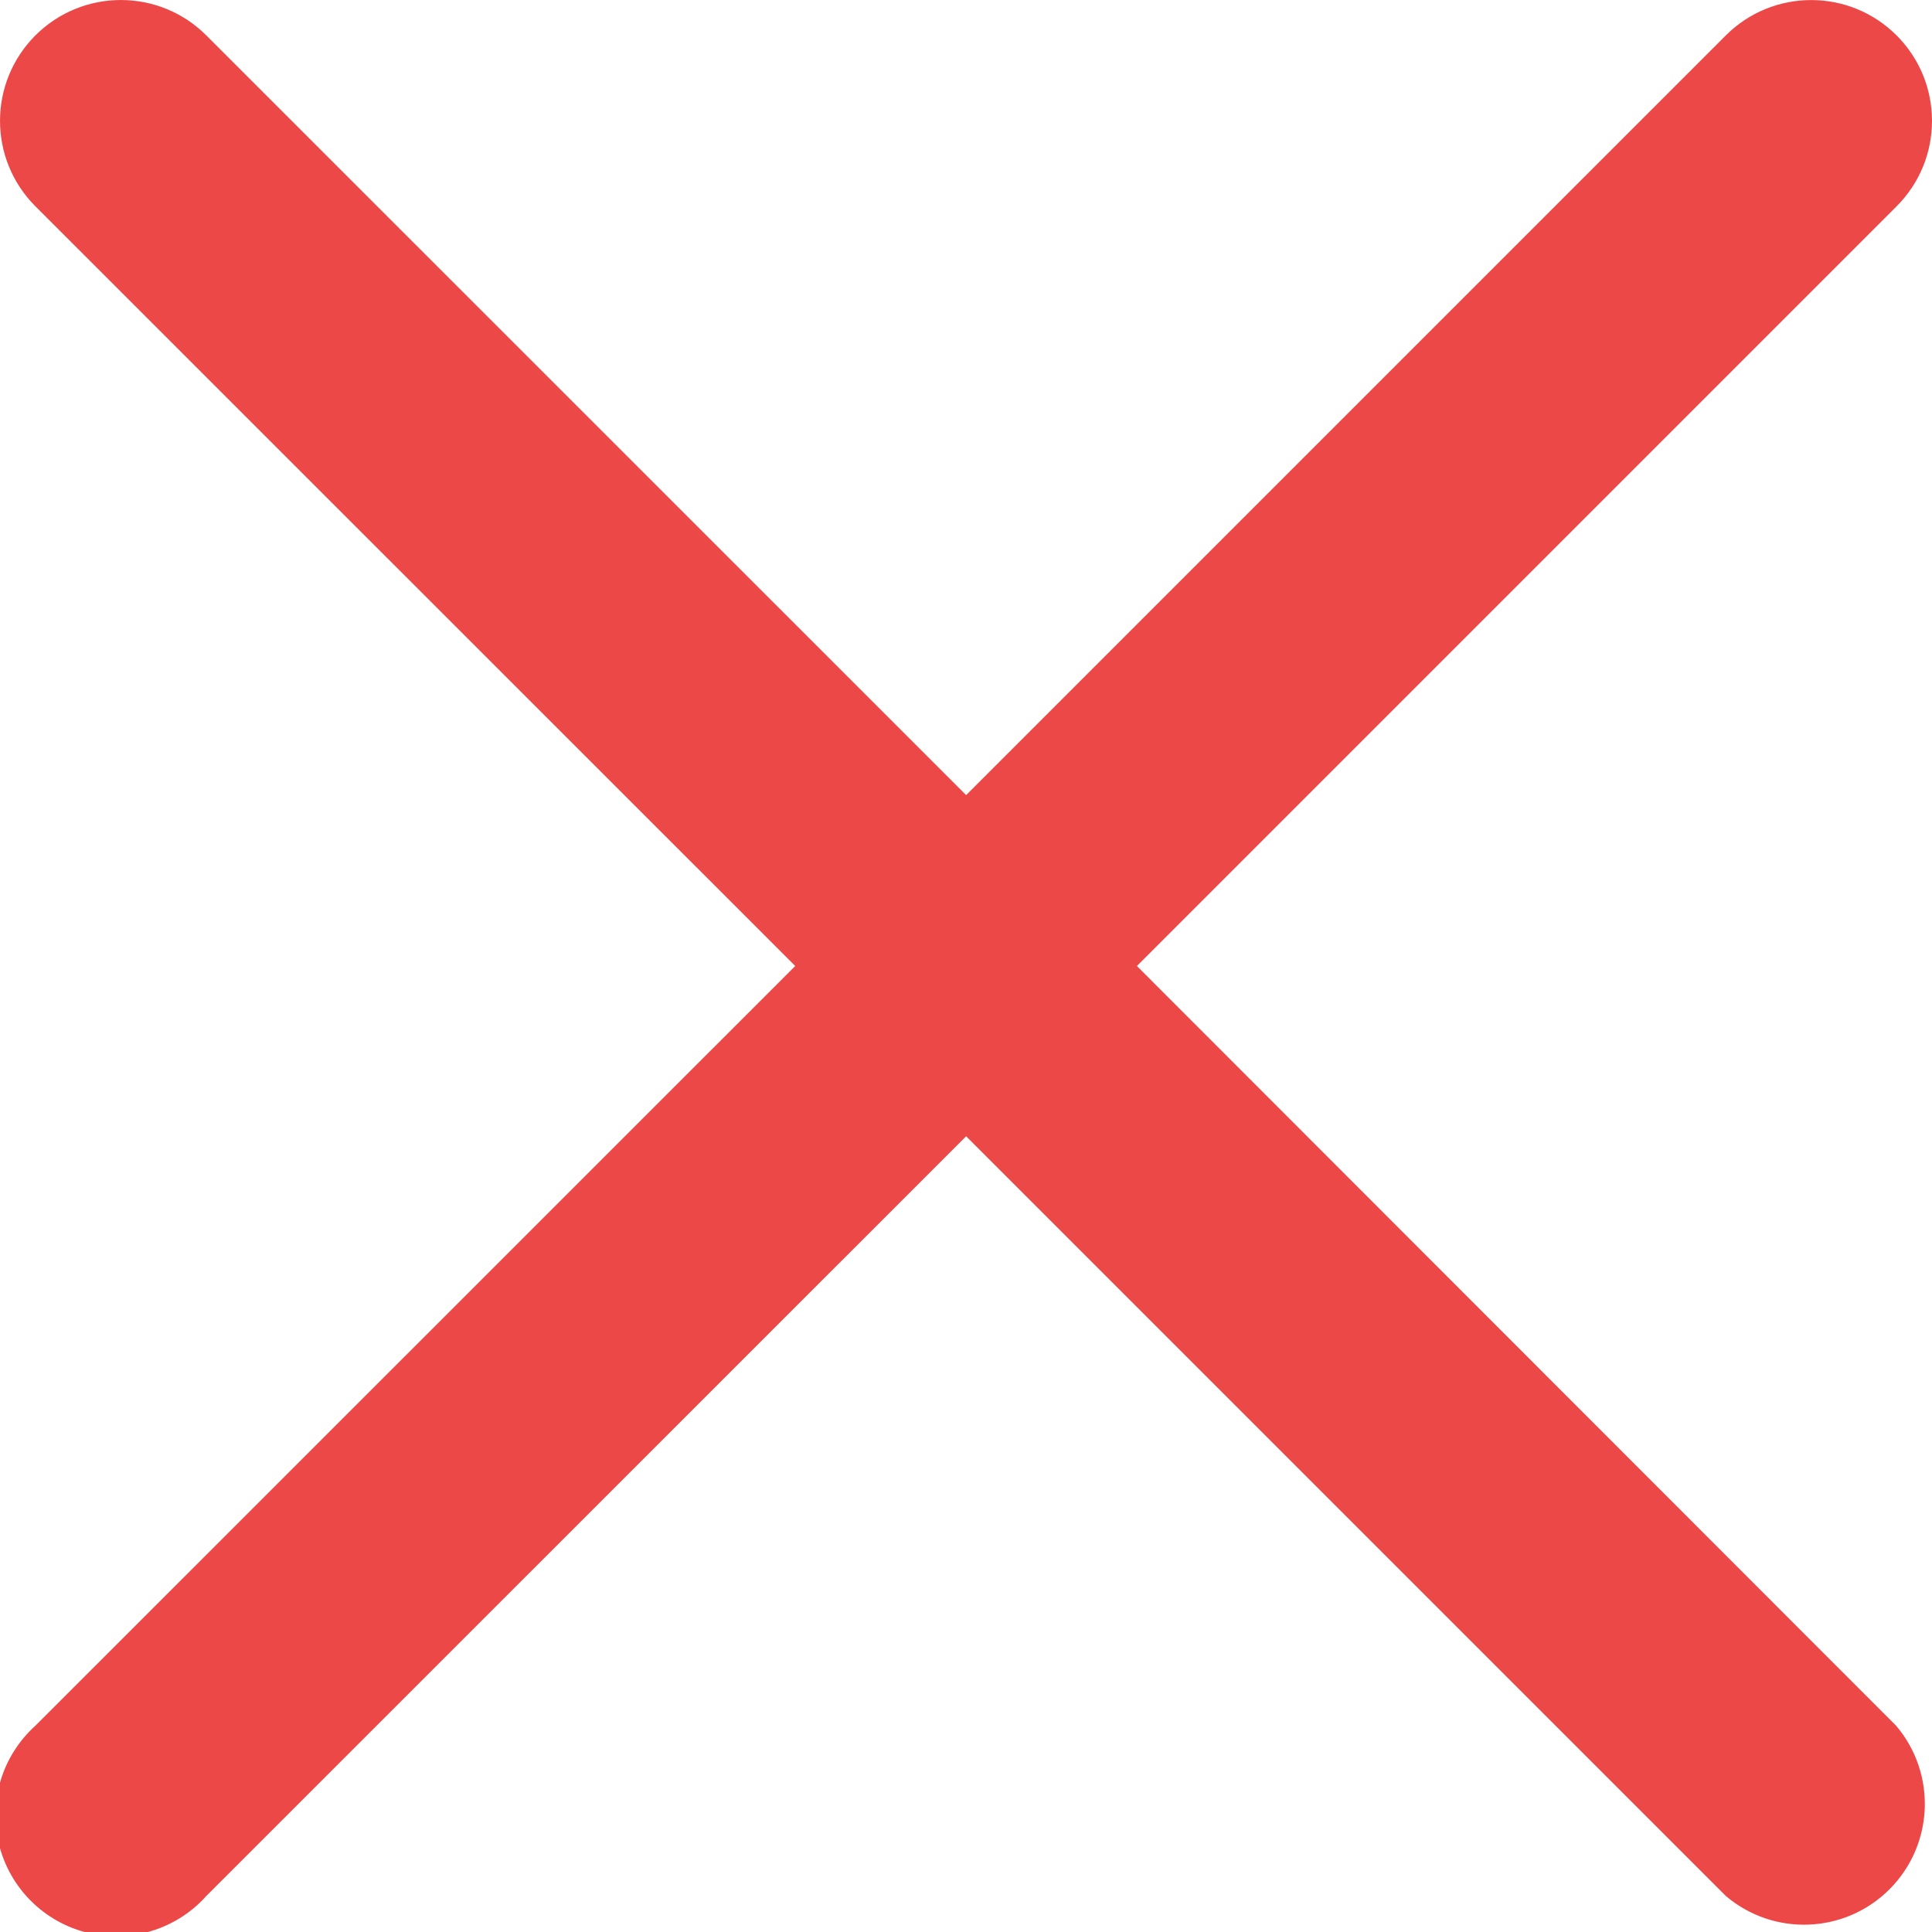
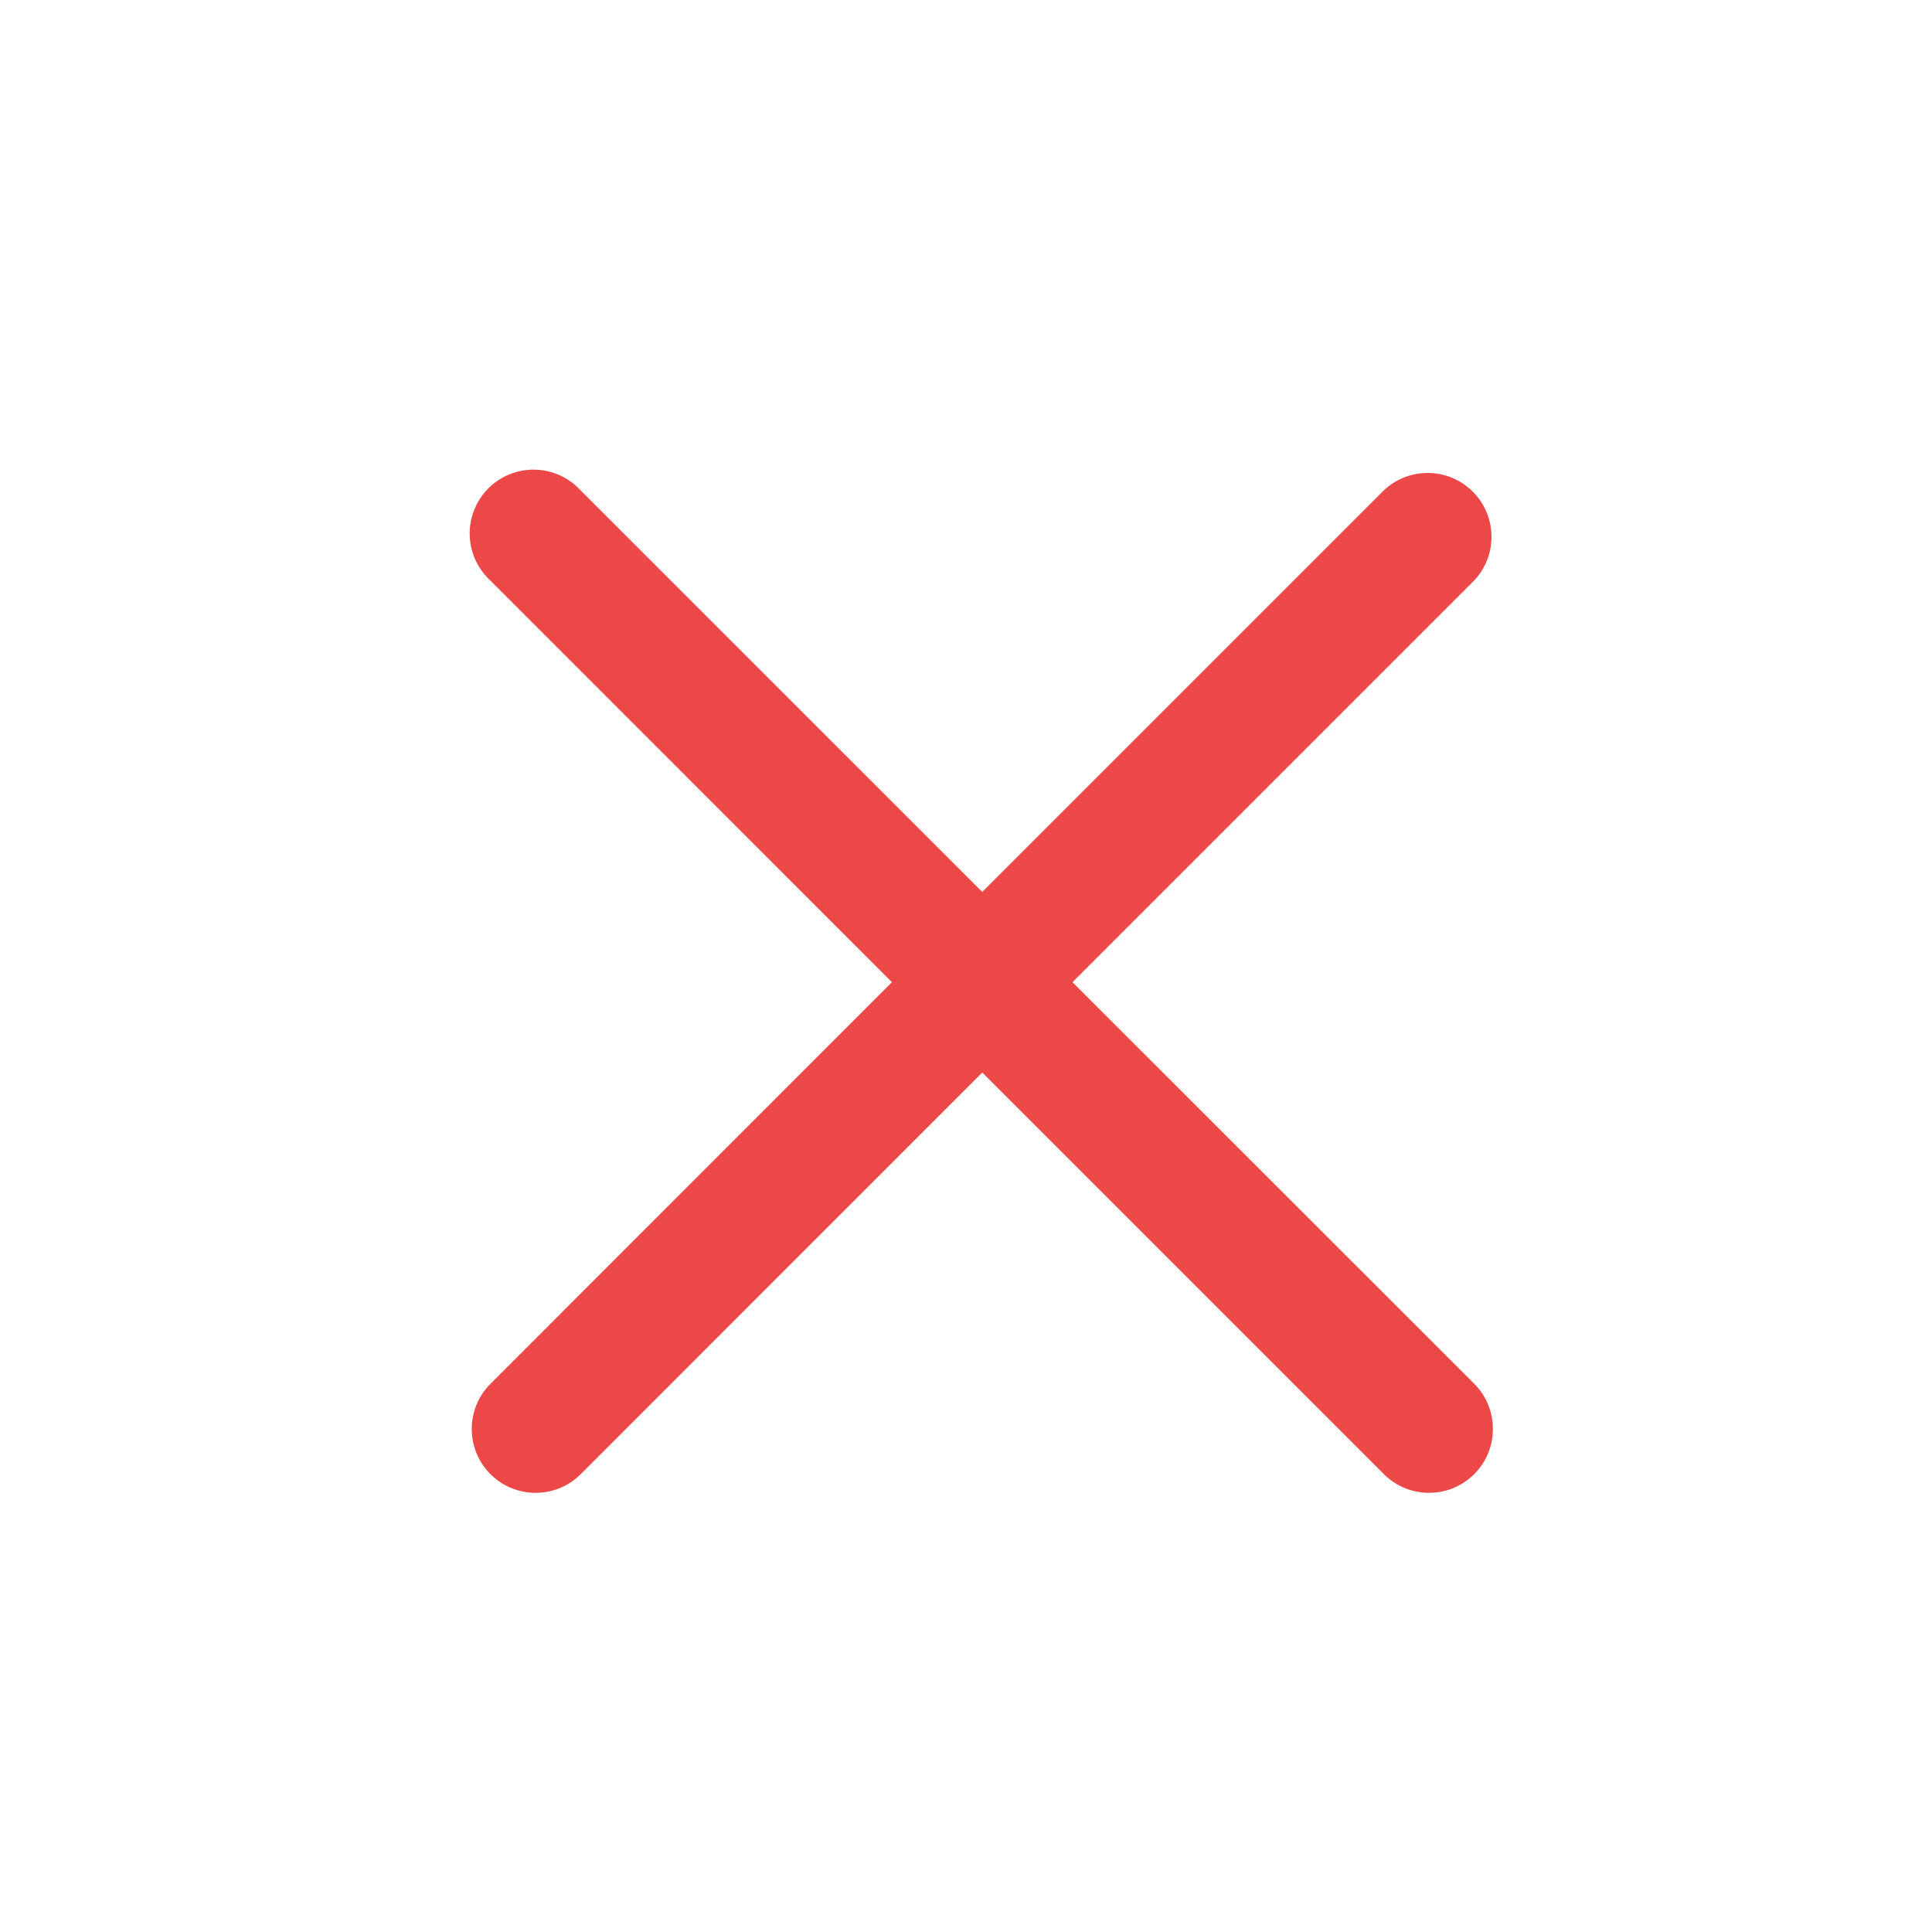
- <svg xmlns="http://www.w3.org/2000/svg" width="15.386" height="15.385" viewBox="0 0 15.386 15.385">
-   <g id="close" transform="translate(0 -0.001)">
-     <path id="Path_1007" data-name="Path 1007" d="M9.054,7.694l6.05-6.05A.962.962,0,1,0,13.744.283l-6.05,6.05L1.643.283A.962.962,0,0,0,.282,1.644l6.051,6.05L.282,13.744A.962.962,0,1,0,1.643,15.1l6.051-6.05,6.05,6.05A.962.962,0,0,0,15.1,13.744Z" fill="#ec4847" />
+ <svg xmlns="http://www.w3.org/2000/svg" width="20.485" height="20.484" viewBox="0 0 20.485 20.484">
+   <g id="close" transform="translate(-402 -1859)">
+     <g id="Group_647" data-name="Group 647" transform="translate(402 1859)">
+       <path id="Path_309" data-name="Path 309" d="M10.242,0A10.242,10.242,0,1,0,20.485,10.242,10.254,10.254,0,0,0,10.242,0Zm0,18.834a8.592,8.592,0,1,1,8.591-8.591A8.6,8.6,0,0,1,10.242,18.834Z" transform="translate(0 0)" fill="rgba(59,183,94,0)" />
+     </g>
+     <g id="close-2" data-name="close" transform="translate(407 1863.999)">
+       <path id="Path_1007" data-name="Path 1007" d="M6.372,5.415l4.258-4.258A.677.677,0,0,0,9.673.2L5.415,4.458,1.156.2A.677.677,0,1,0,.2,1.157L4.457,5.415.2,9.674a.677.677,0,1,0,.958.957L5.415,6.373l4.258,4.258a.677.677,0,1,0,.958-.958Z" fill="#ec4847" />
+     </g>
  </g>
</svg>
